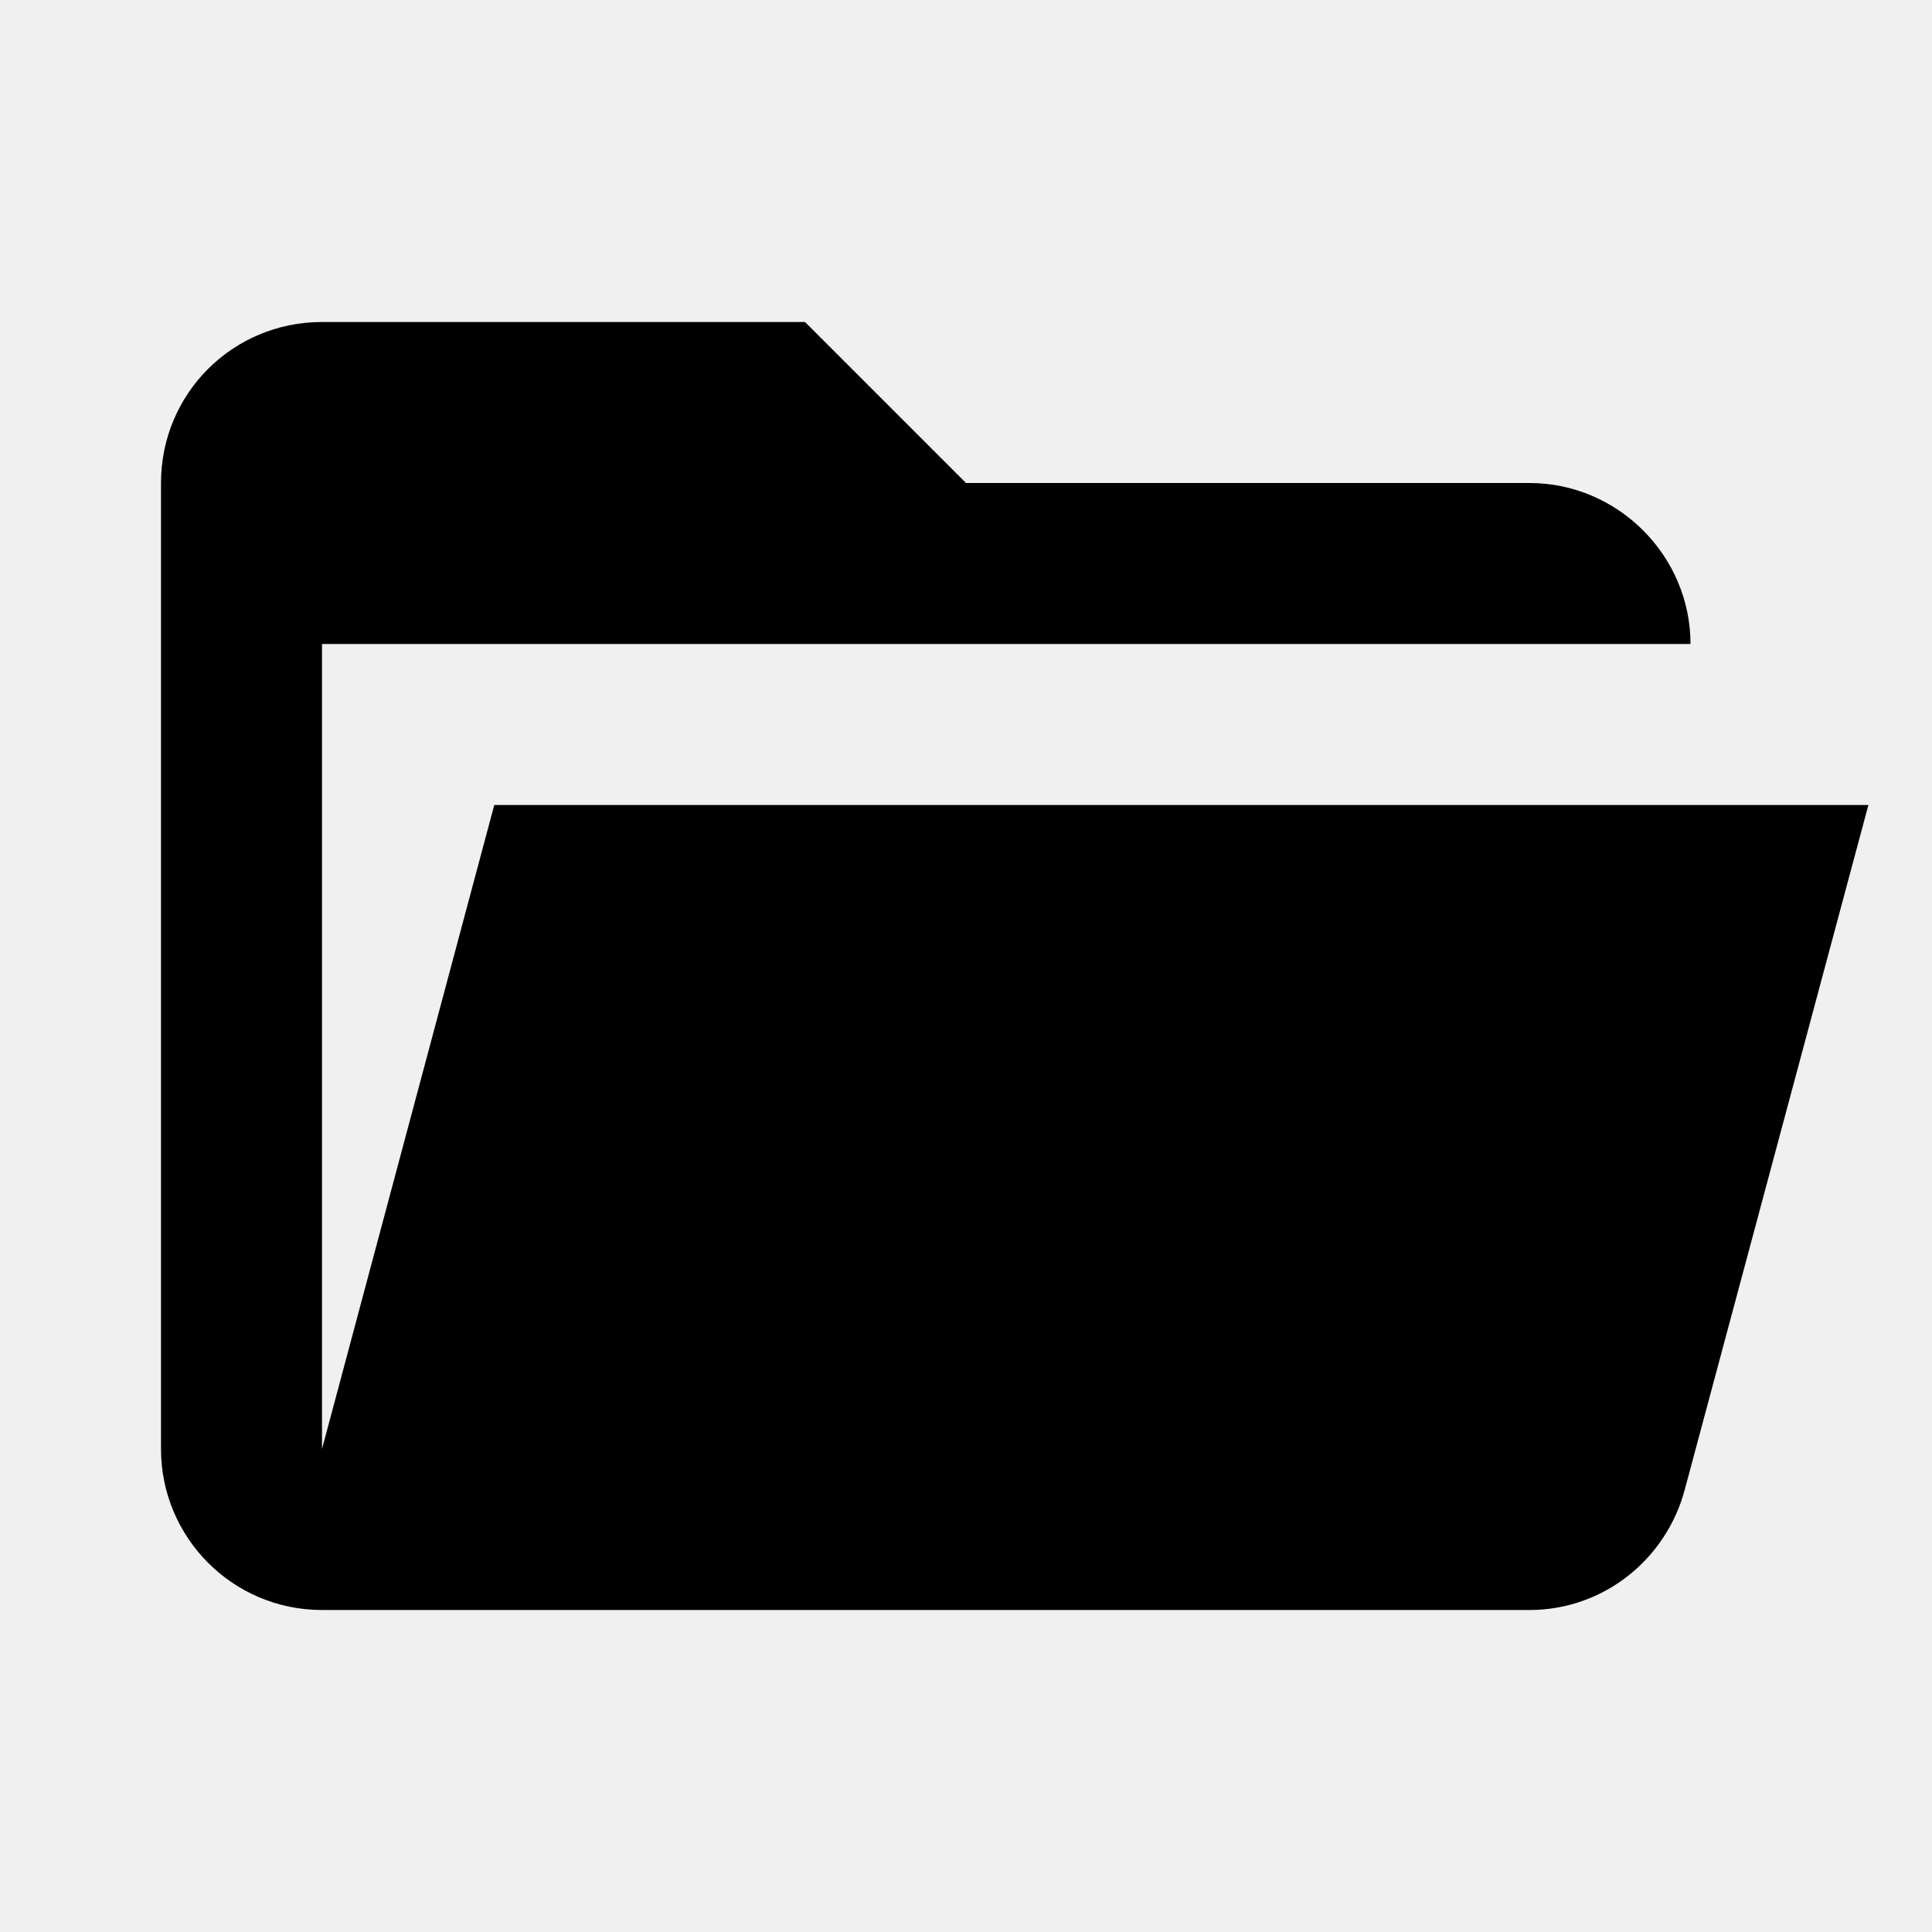
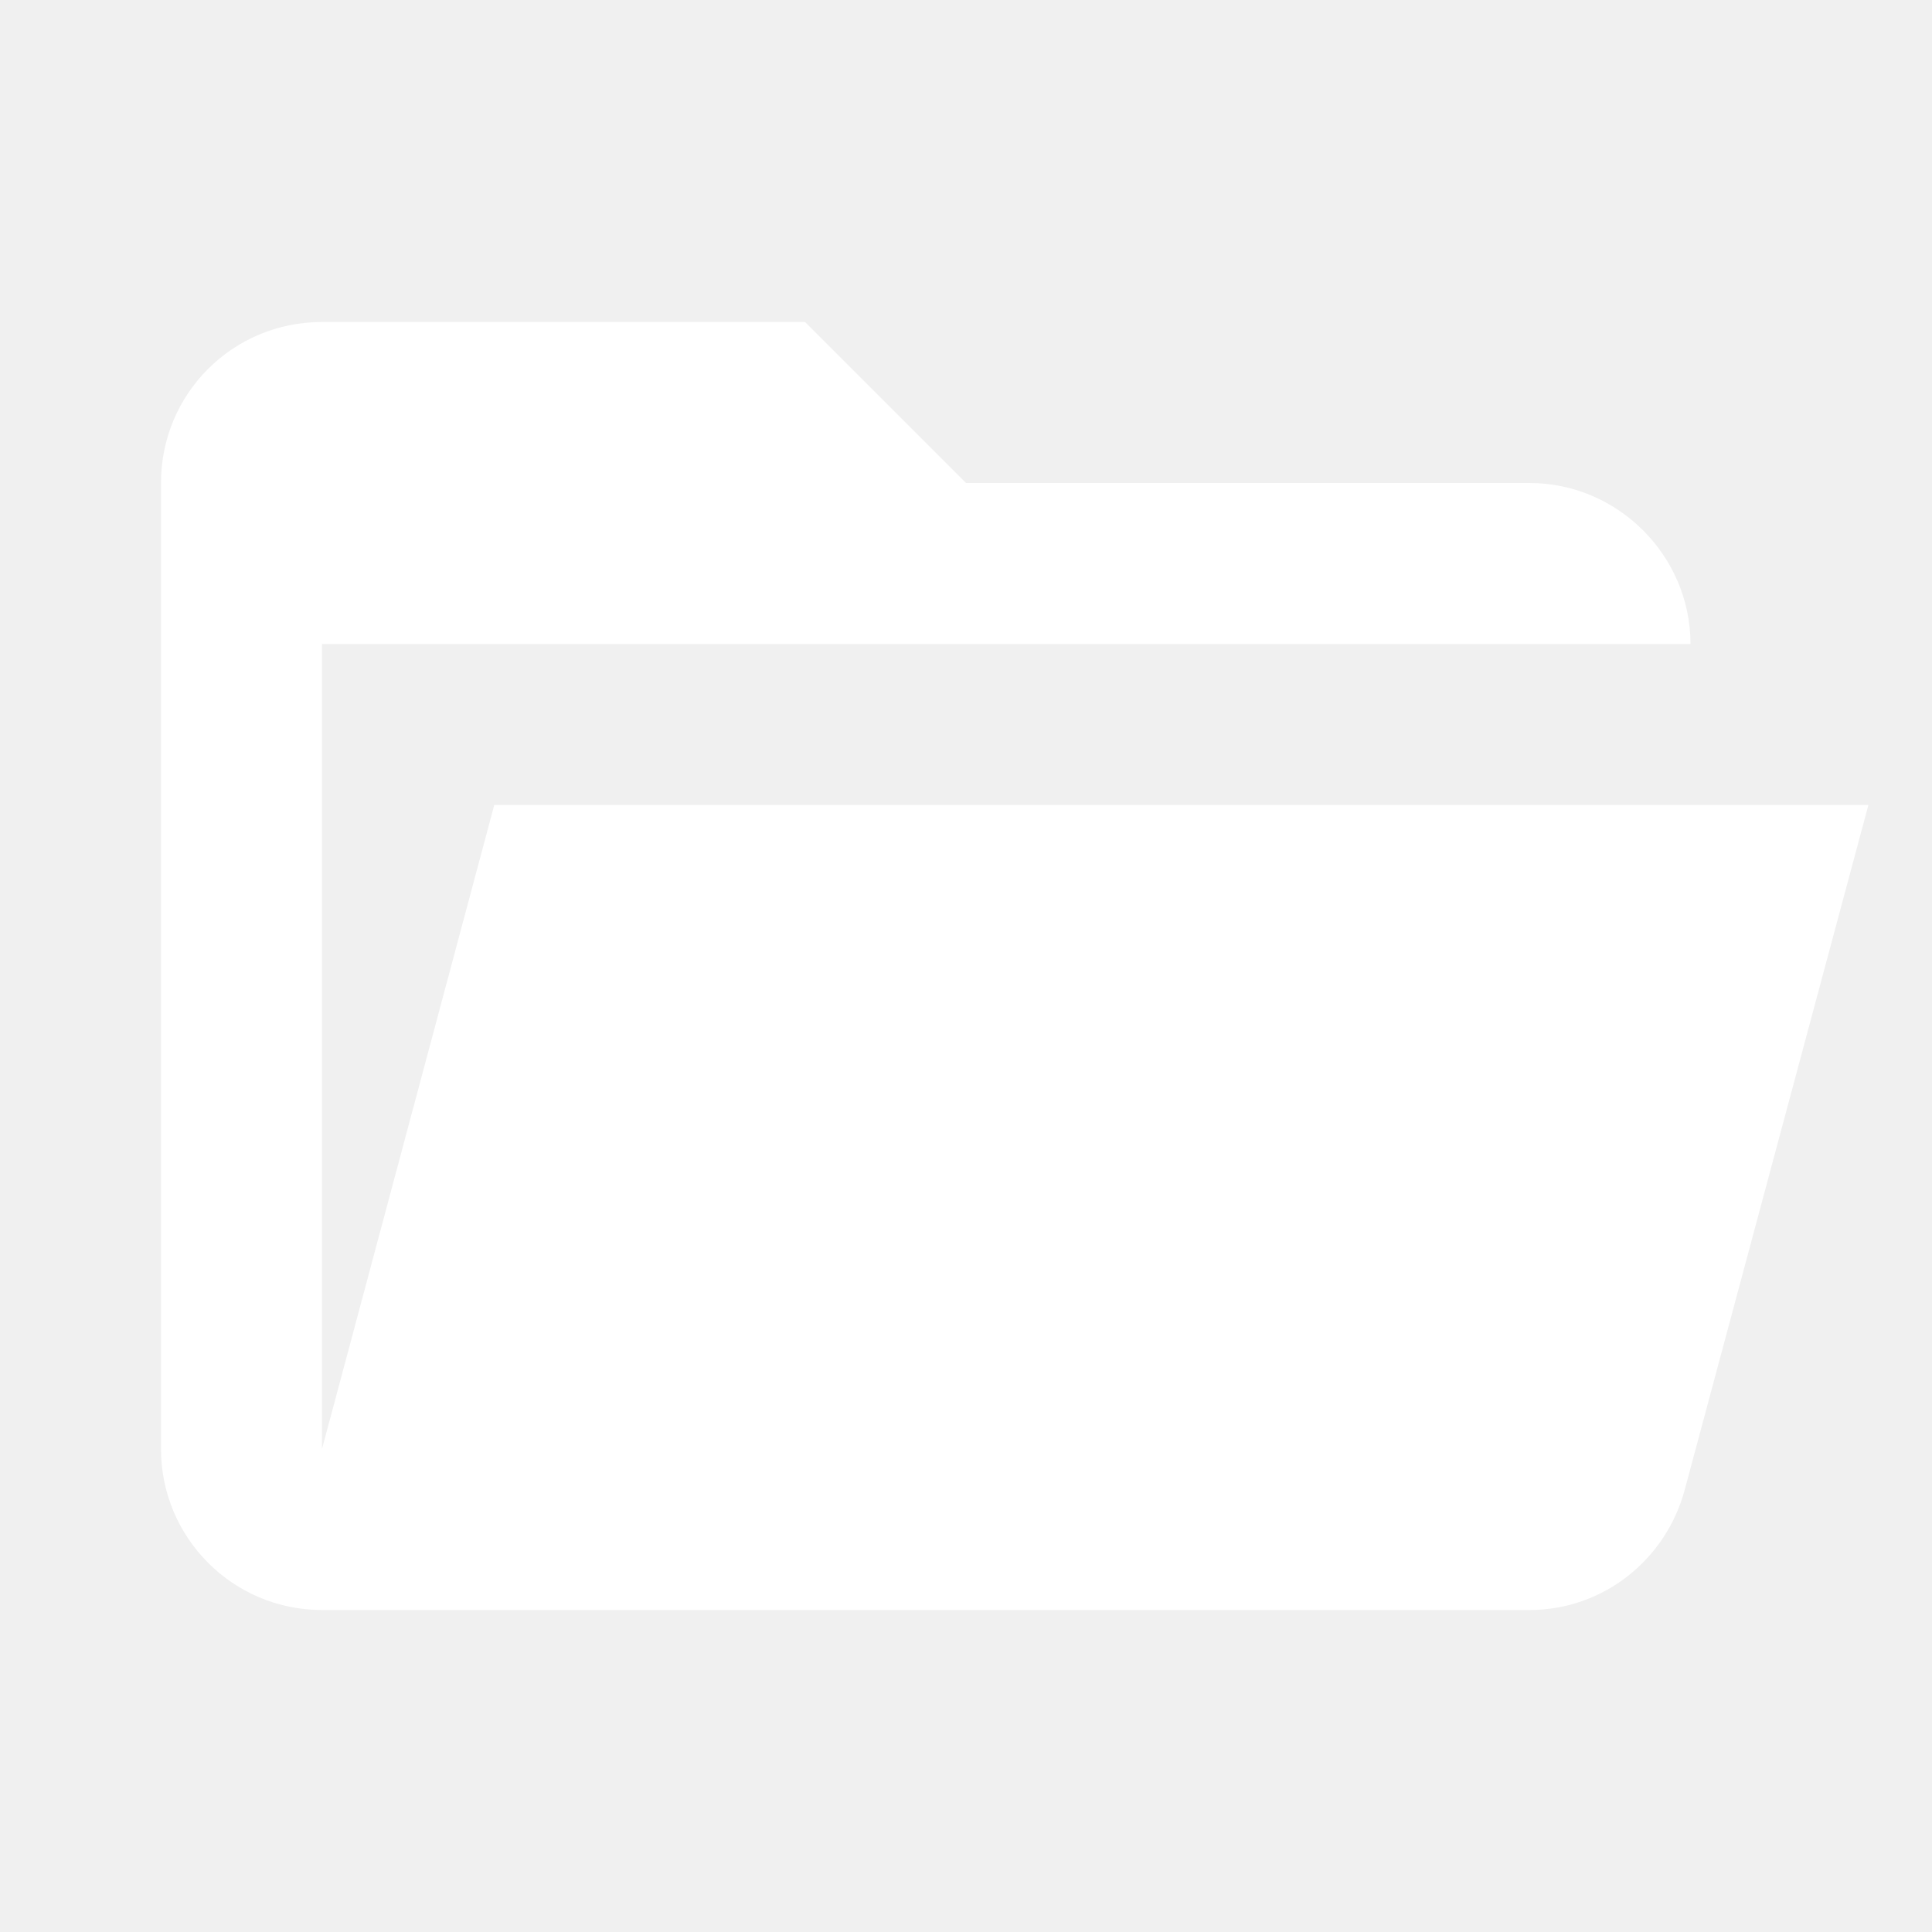
- <svg xmlns="http://www.w3.org/2000/svg" clip-rule="evenodd" stroke-linejoin="round" stroke-miterlimit="1.414" version="1.1" viewBox="0 0 24 24" xml:space="preserve">
+ <svg xmlns="http://www.w3.org/2000/svg" clip-rule="evenodd" stroke-linejoin="round" stroke-miterlimit="1.414" width="16px" height="16px" version="1.1" viewBox="0 0 24 24" xml:space="preserve" fill="#FFFFFF">
  <path d="m19 20h-15c-1.11 0-2-.9-2-2v-12c0-1.11.89-2 2-2h6l2 2h7c1.097 0 2 .903 2 2h-17v10l2.14-8h17.07l-2.28 8.5c-.23.87-1.01 1.5-1.93 1.5z" />
</svg>
